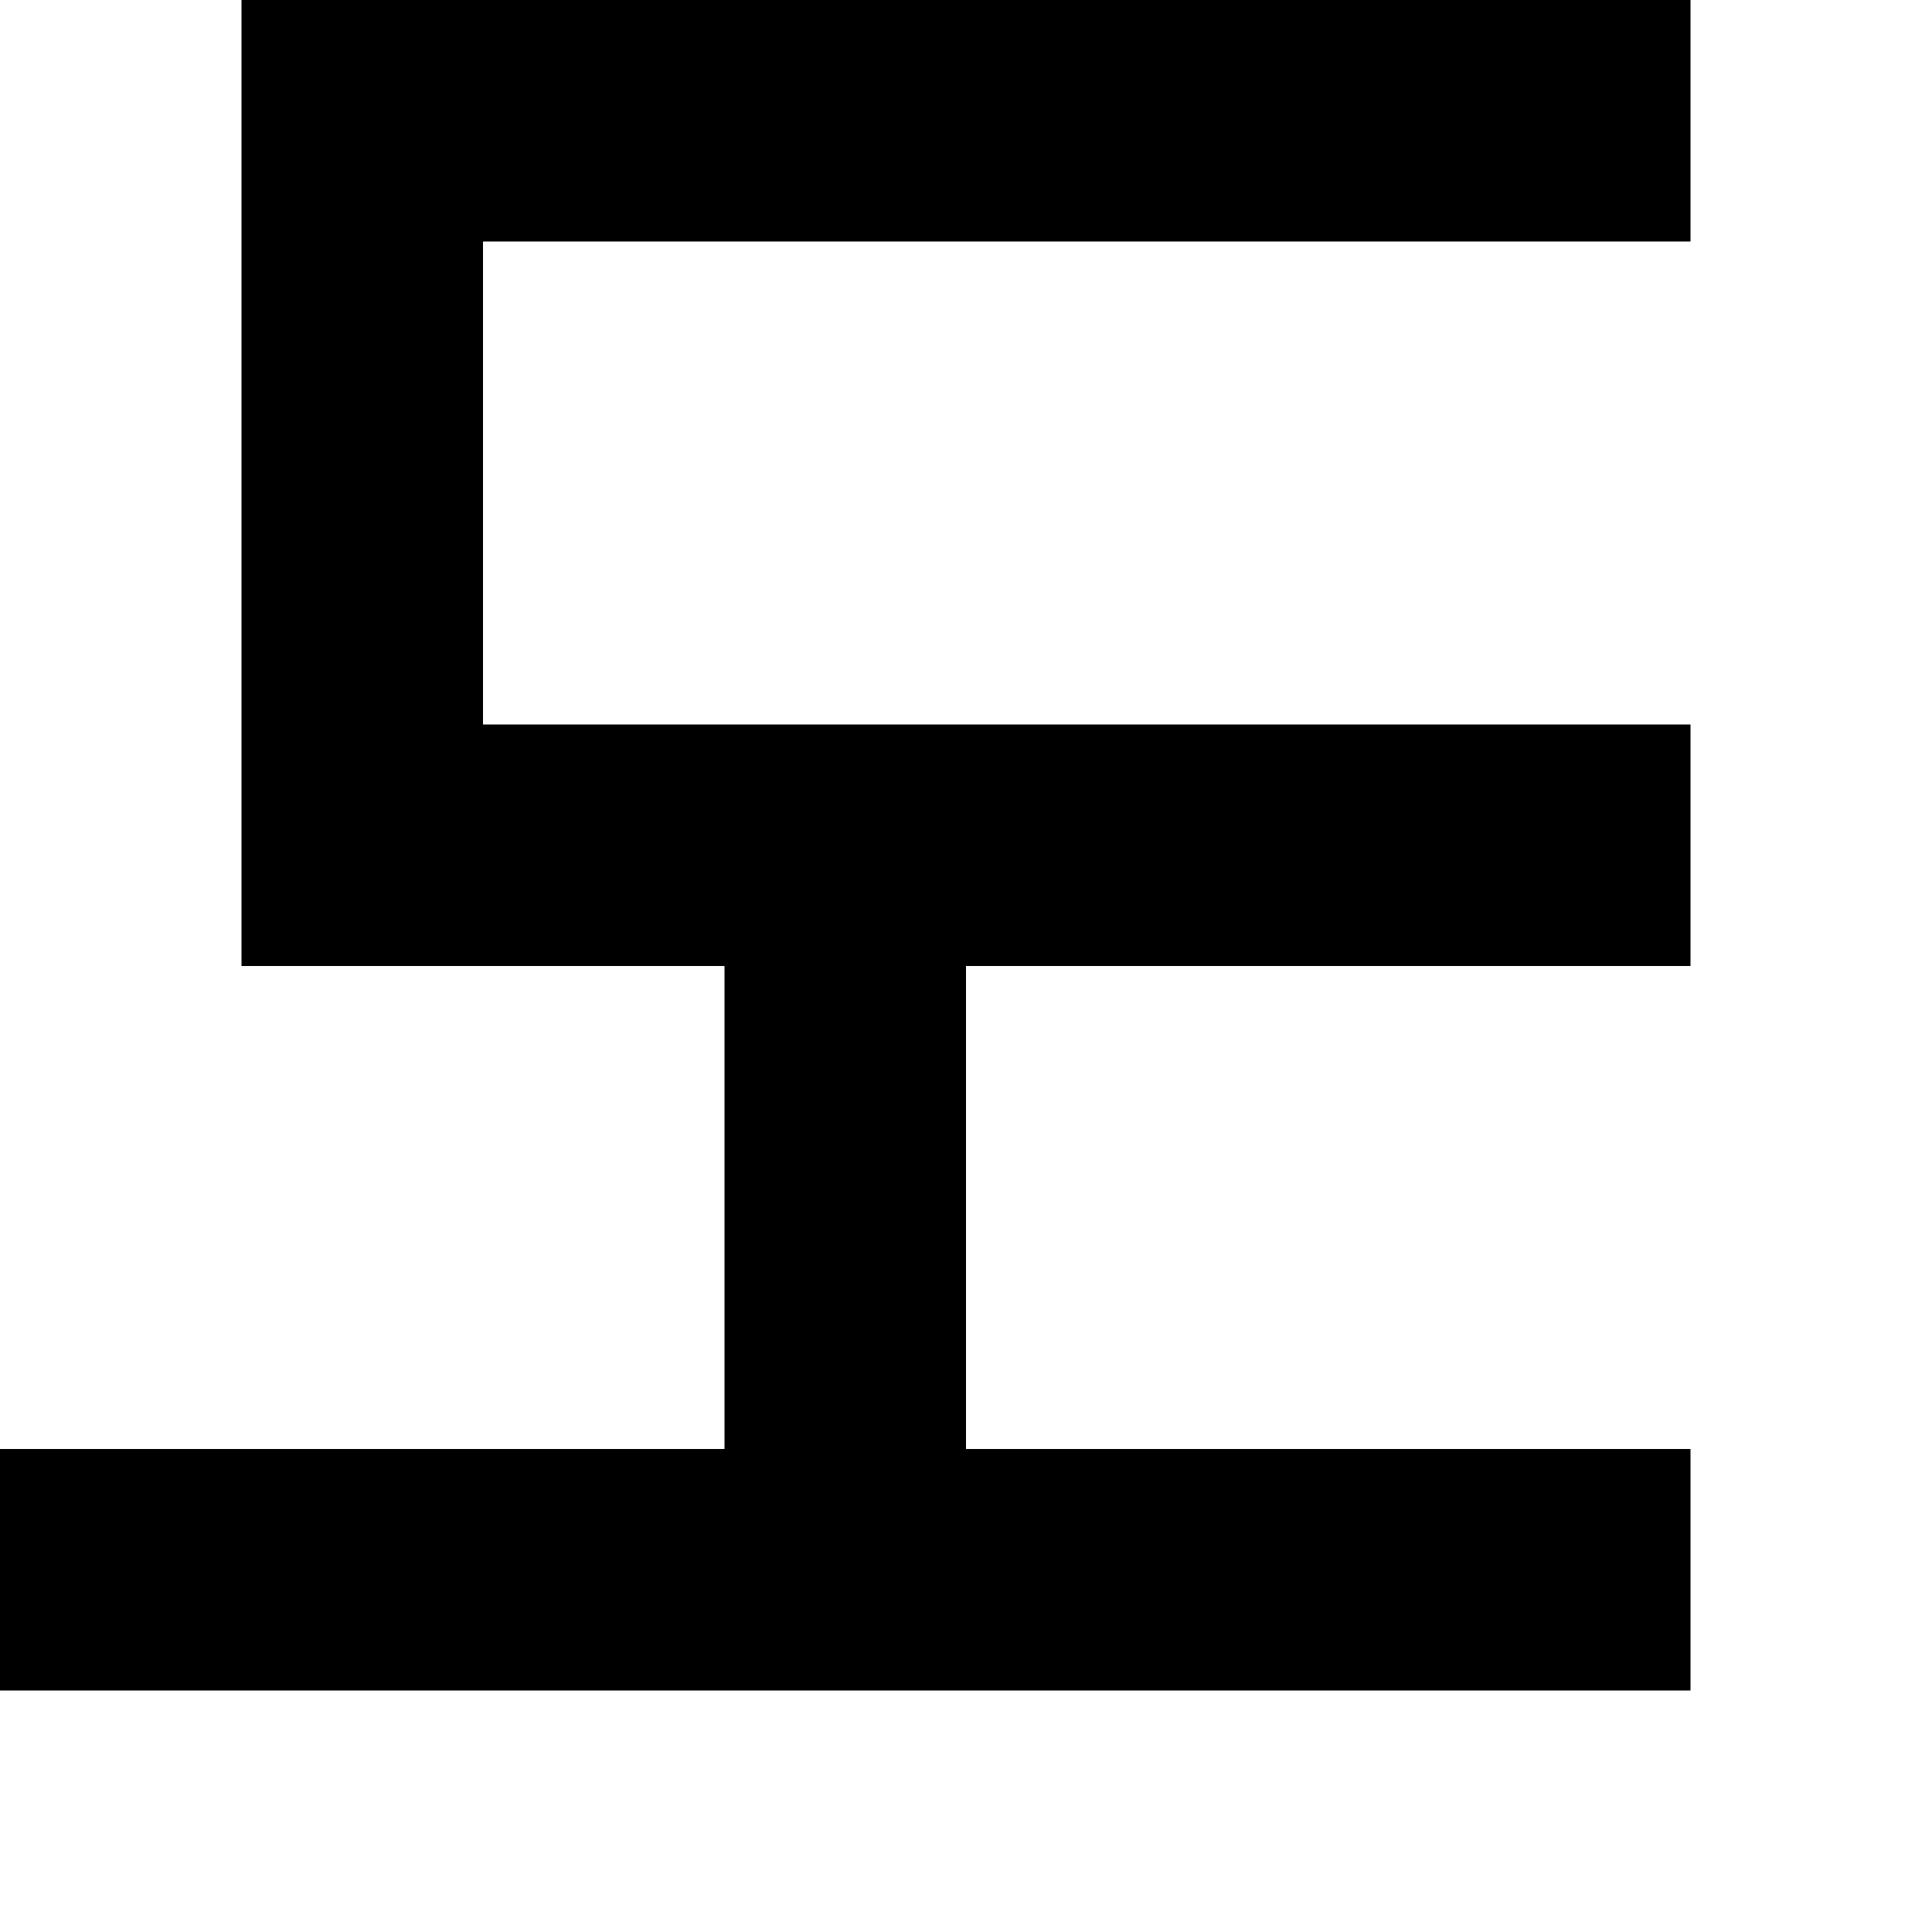
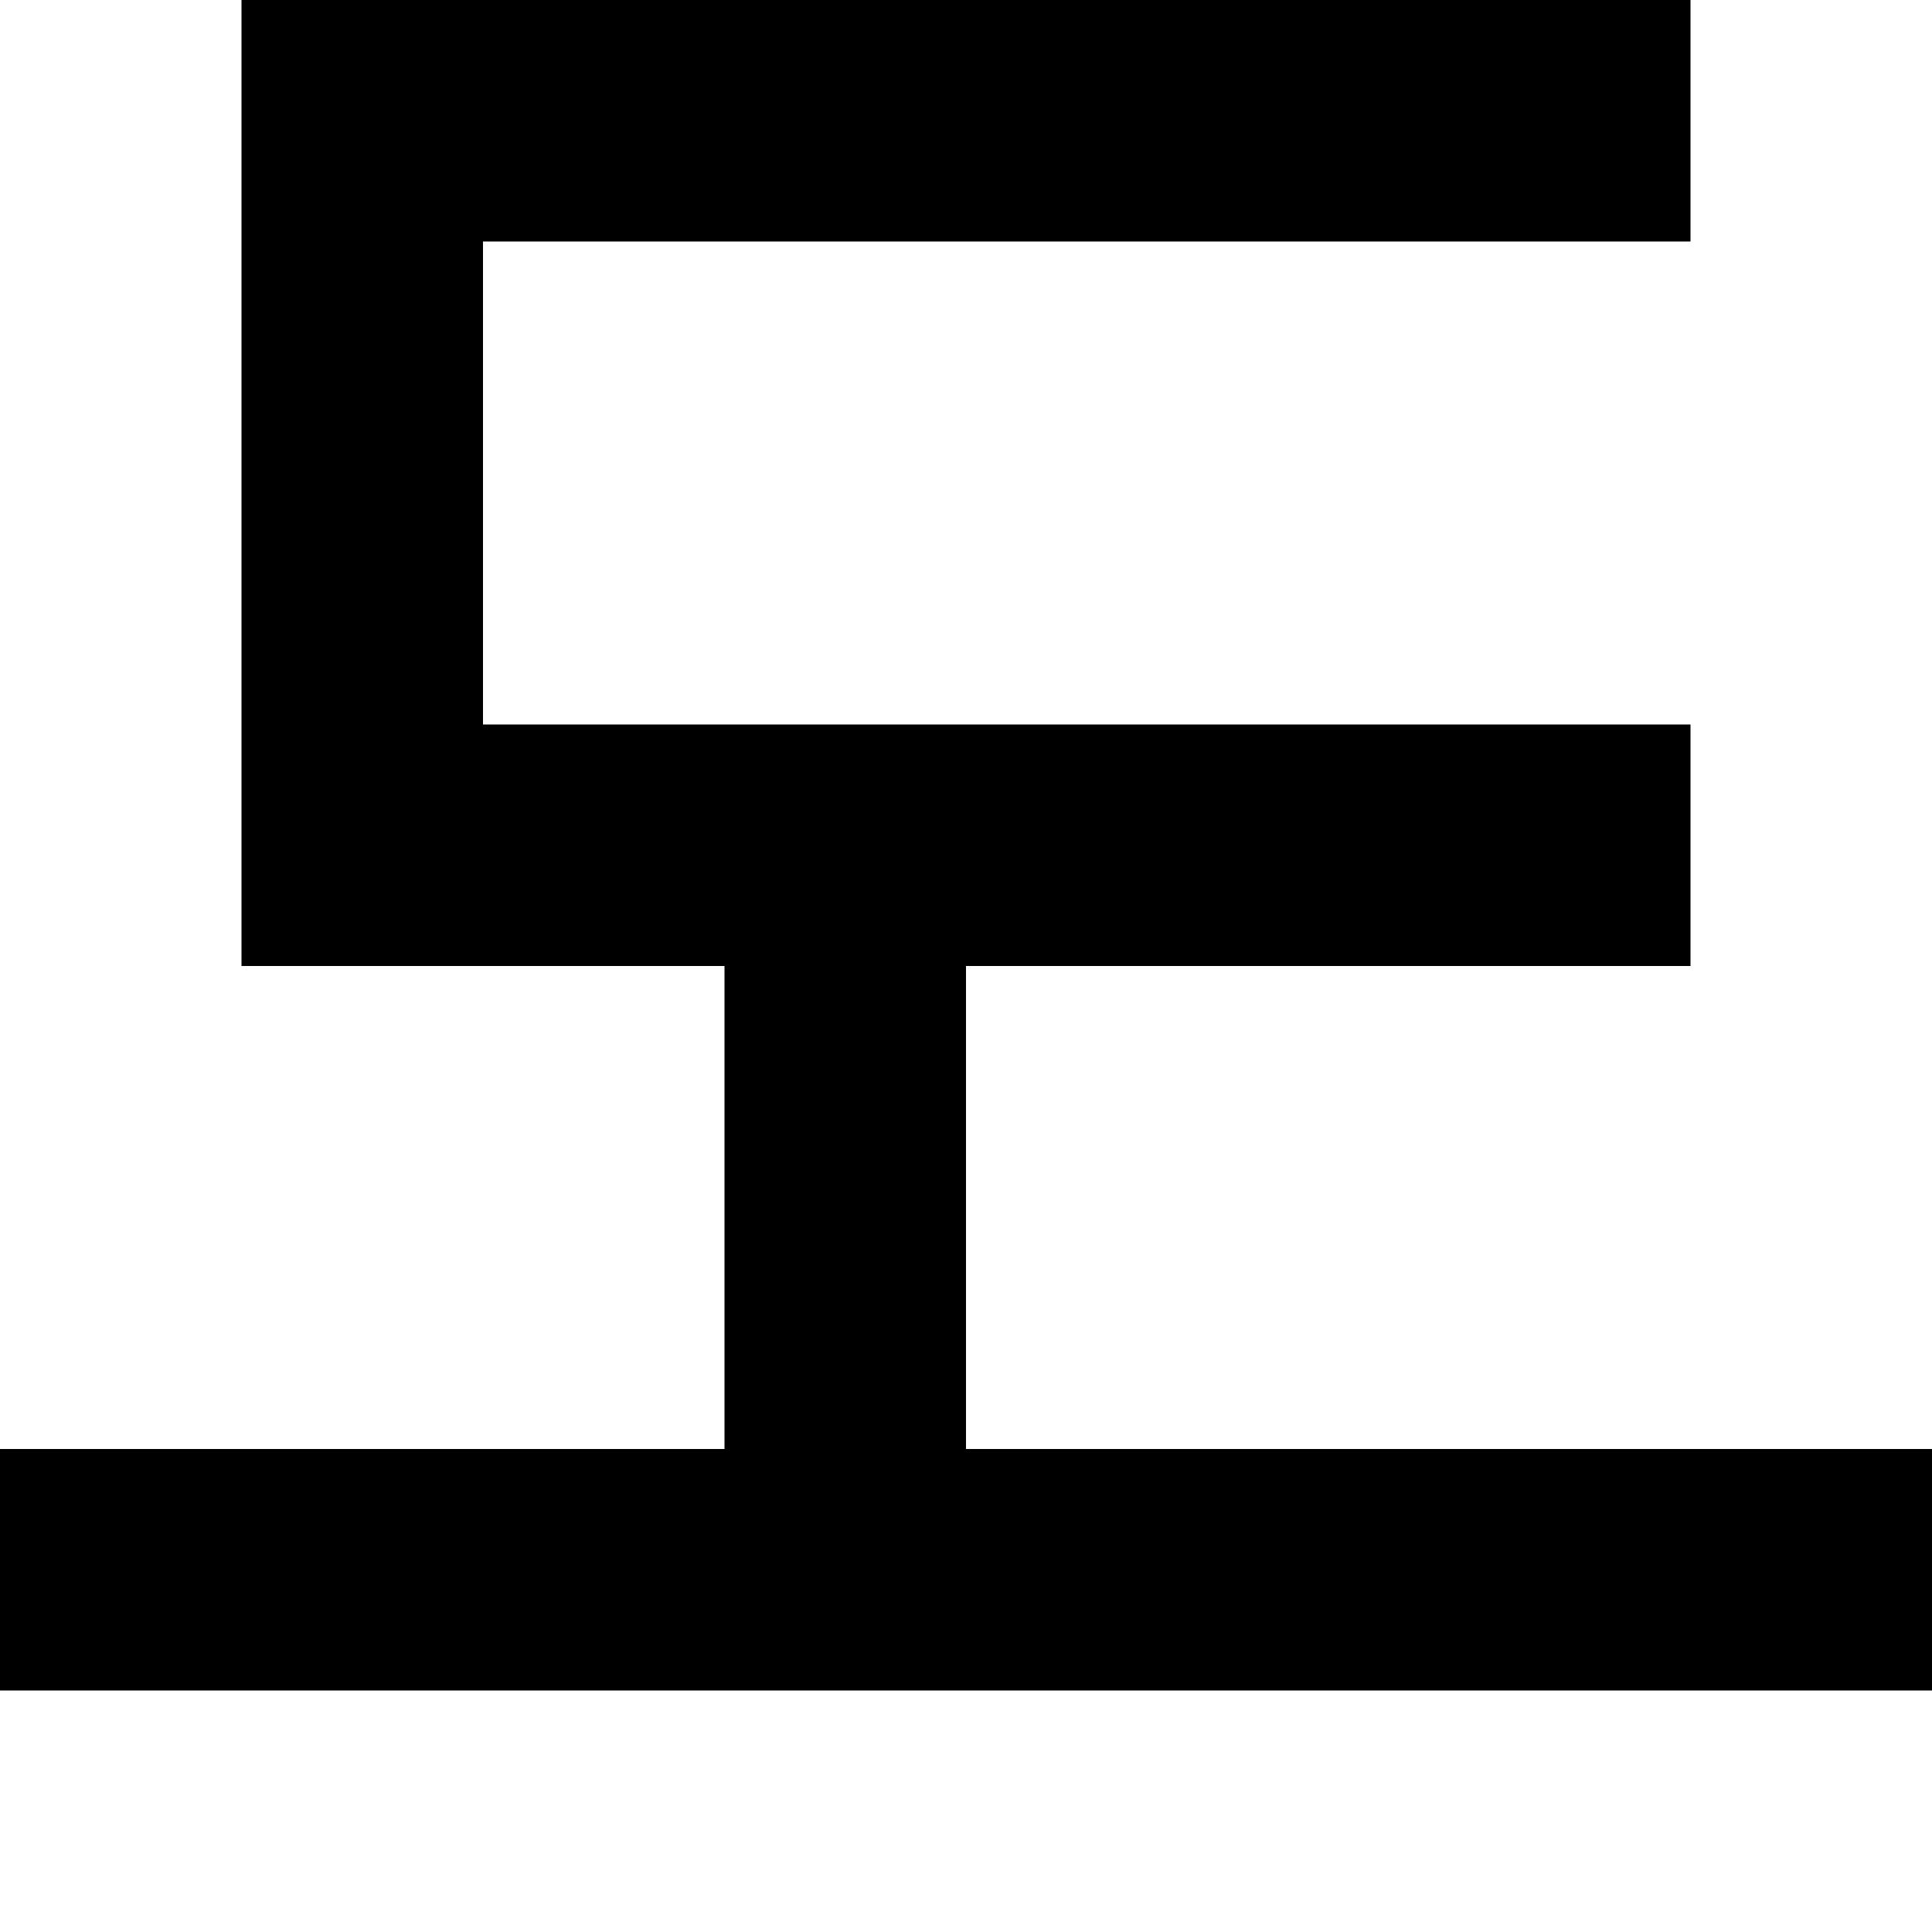
<svg xmlns="http://www.w3.org/2000/svg" viewBox="0 0 8 8">
-   <path d="M1 0h1v1H1zM2 0h1v1H2zM3 0h1v1H3zM4 0h1v1H4zM5 0h1v1H5zM6 0h1v1H6zM1 1h1v1H1zM1 2h1v1H1zM1 3h1v1H1zM2 3h1v1H2zM3 3h1v1H3zM4 3h1v1H4zM5 3h1v1H5zM6 3h1v1H6zM3 4h1v1H3zM3 5h1v1H3zM0 6h1v1H0zM1 6h1v1H1zM2 6h1v1H2zM3 6h1v1H3zM4 6h1v1H4zM5 6h1v1H5zM6 6h1v1H6z" />
+   <path d="M1 0h1v1H1zM2 0h1v1H2zM3 0h1v1H3zM4 0h1v1H4zM5 0h1v1H5zM6 0h1v1H6zM1 1h1v1H1zM1 2h1v1H1zM1 3h1v1H1zM2 3h1v1H2zM3 3h1v1H3zM4 3h1v1H4zM5 3h1v1H5zM6 3h1v1H6zM3 4h1v1H3zM3 5h1v1H3zM0 6h1v1H0zM1 6h1v1H1zM2 6h1v1H2zM3 6h1v1H3zM4 6h1v1H4zM5 6h1v1H5zM6 6h1v1H6zM7 6h1v1H7z" />
</svg>
